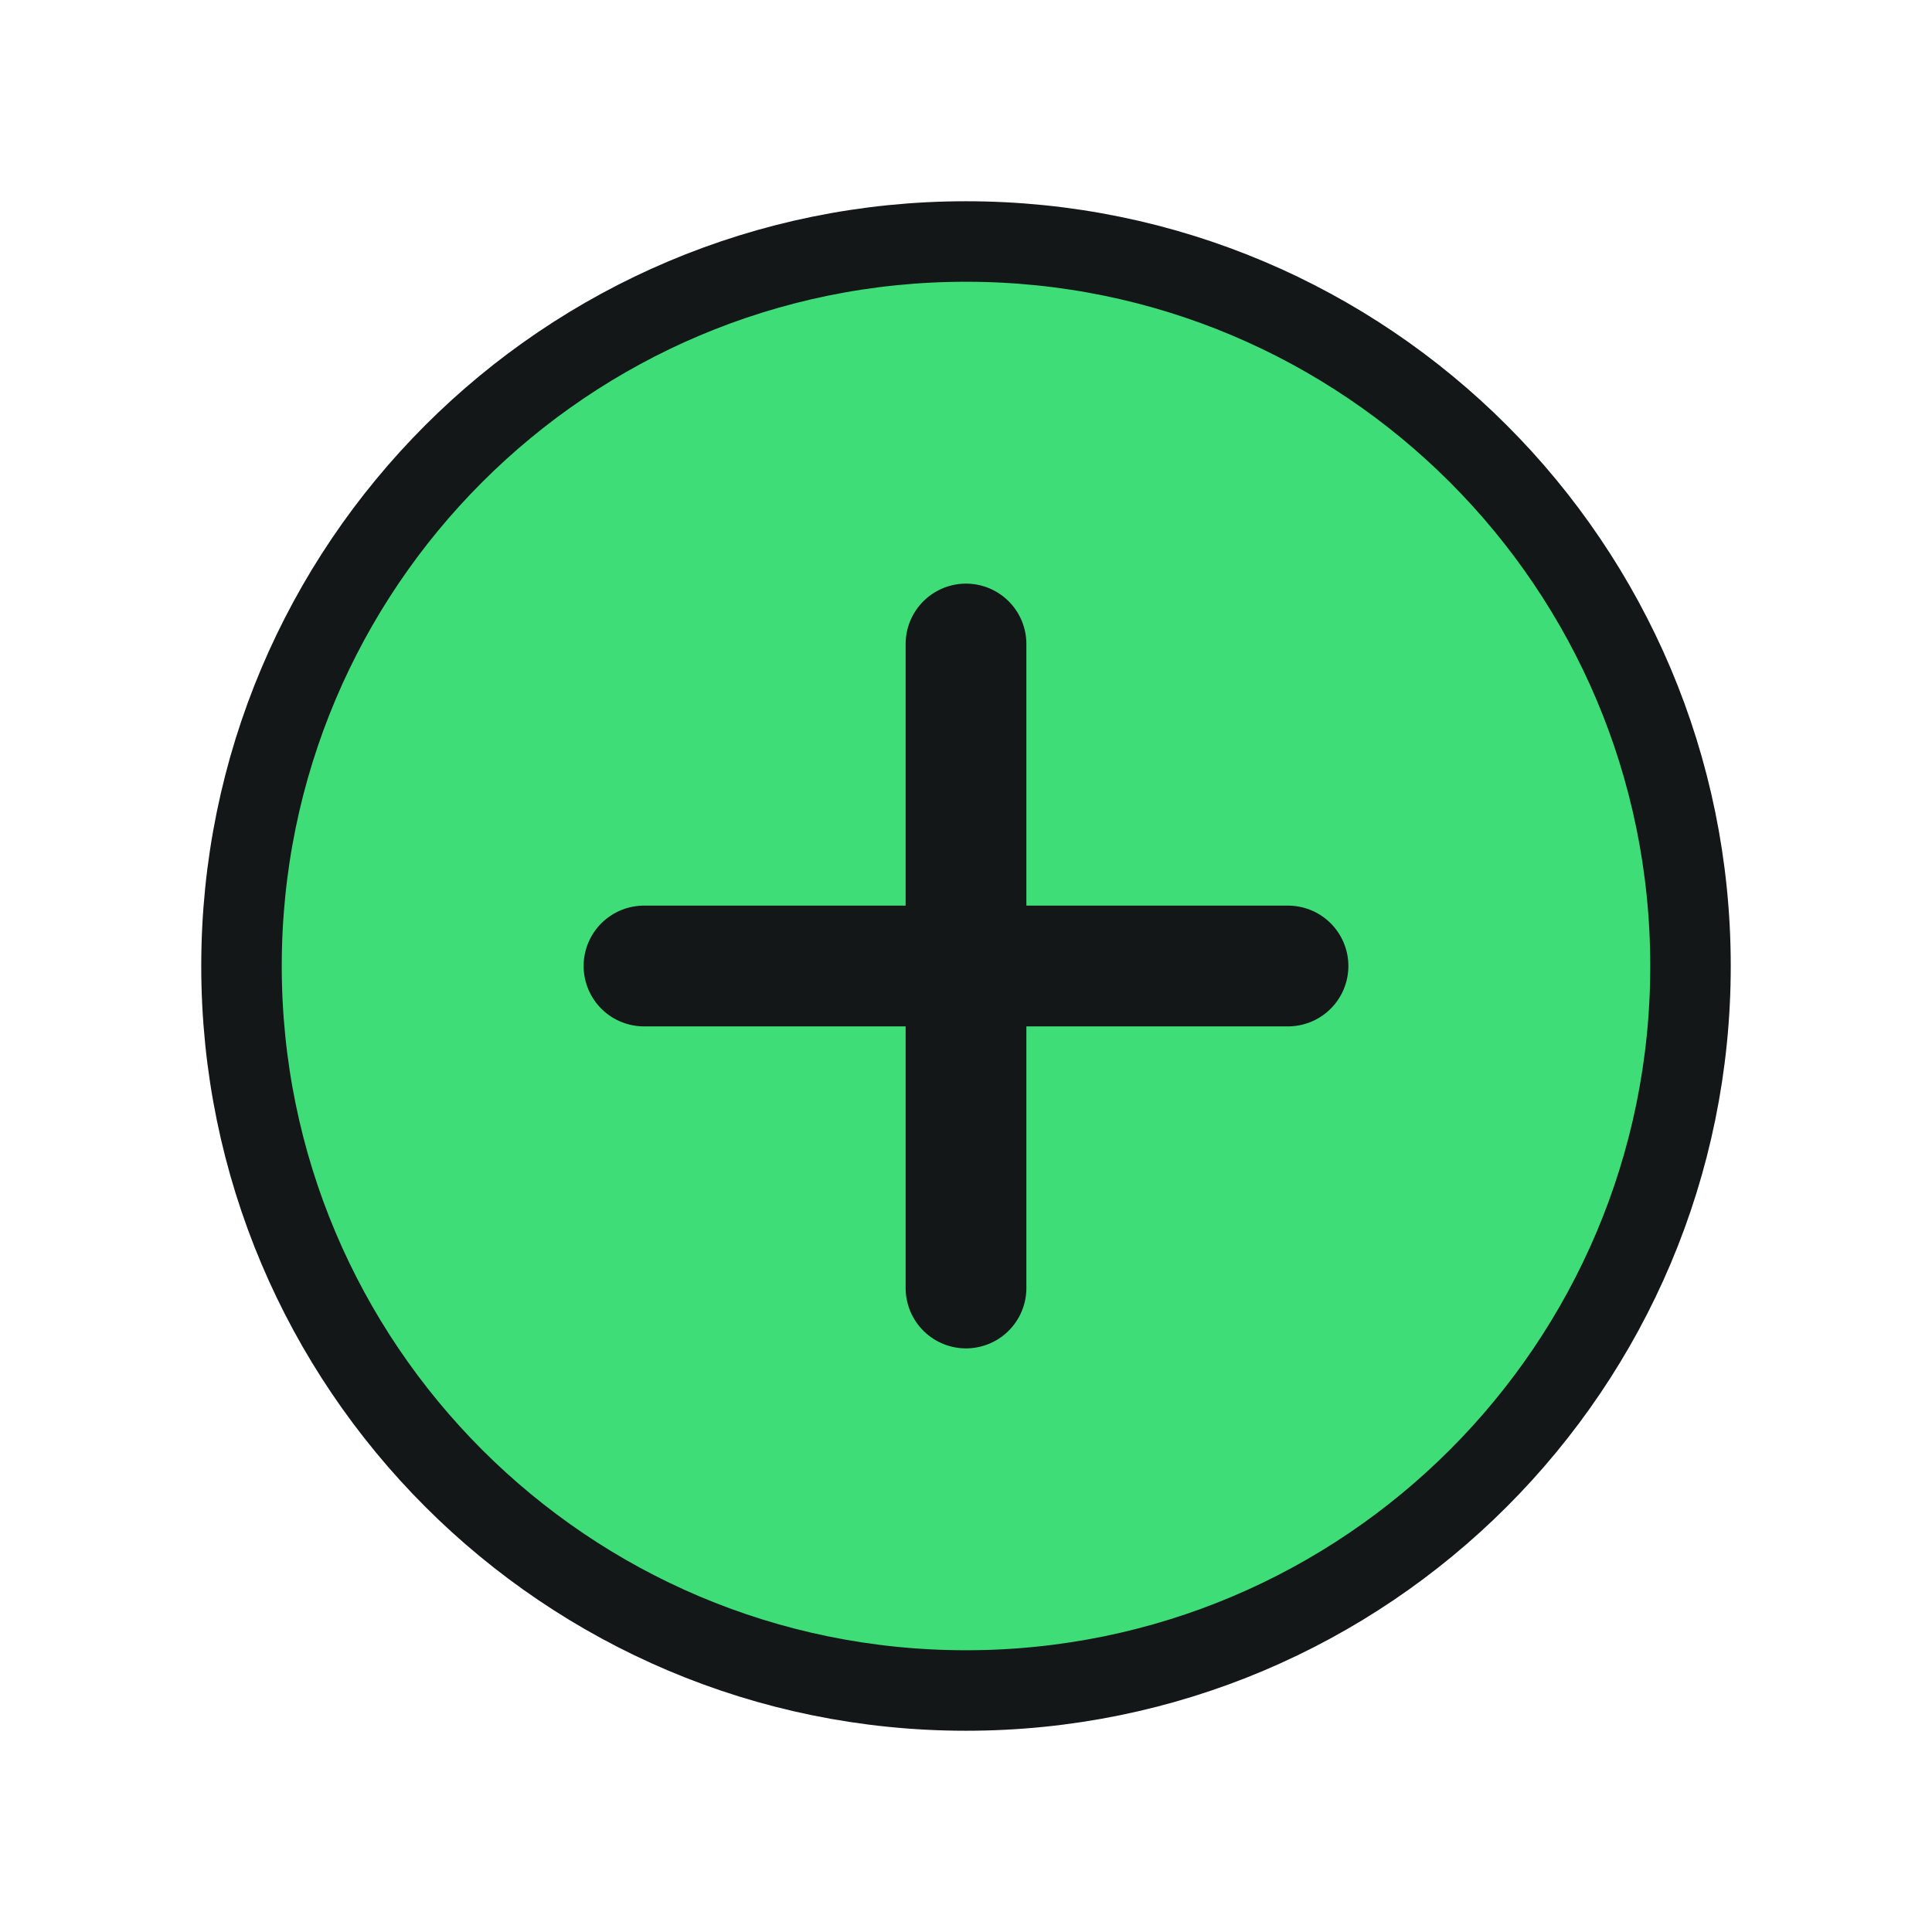
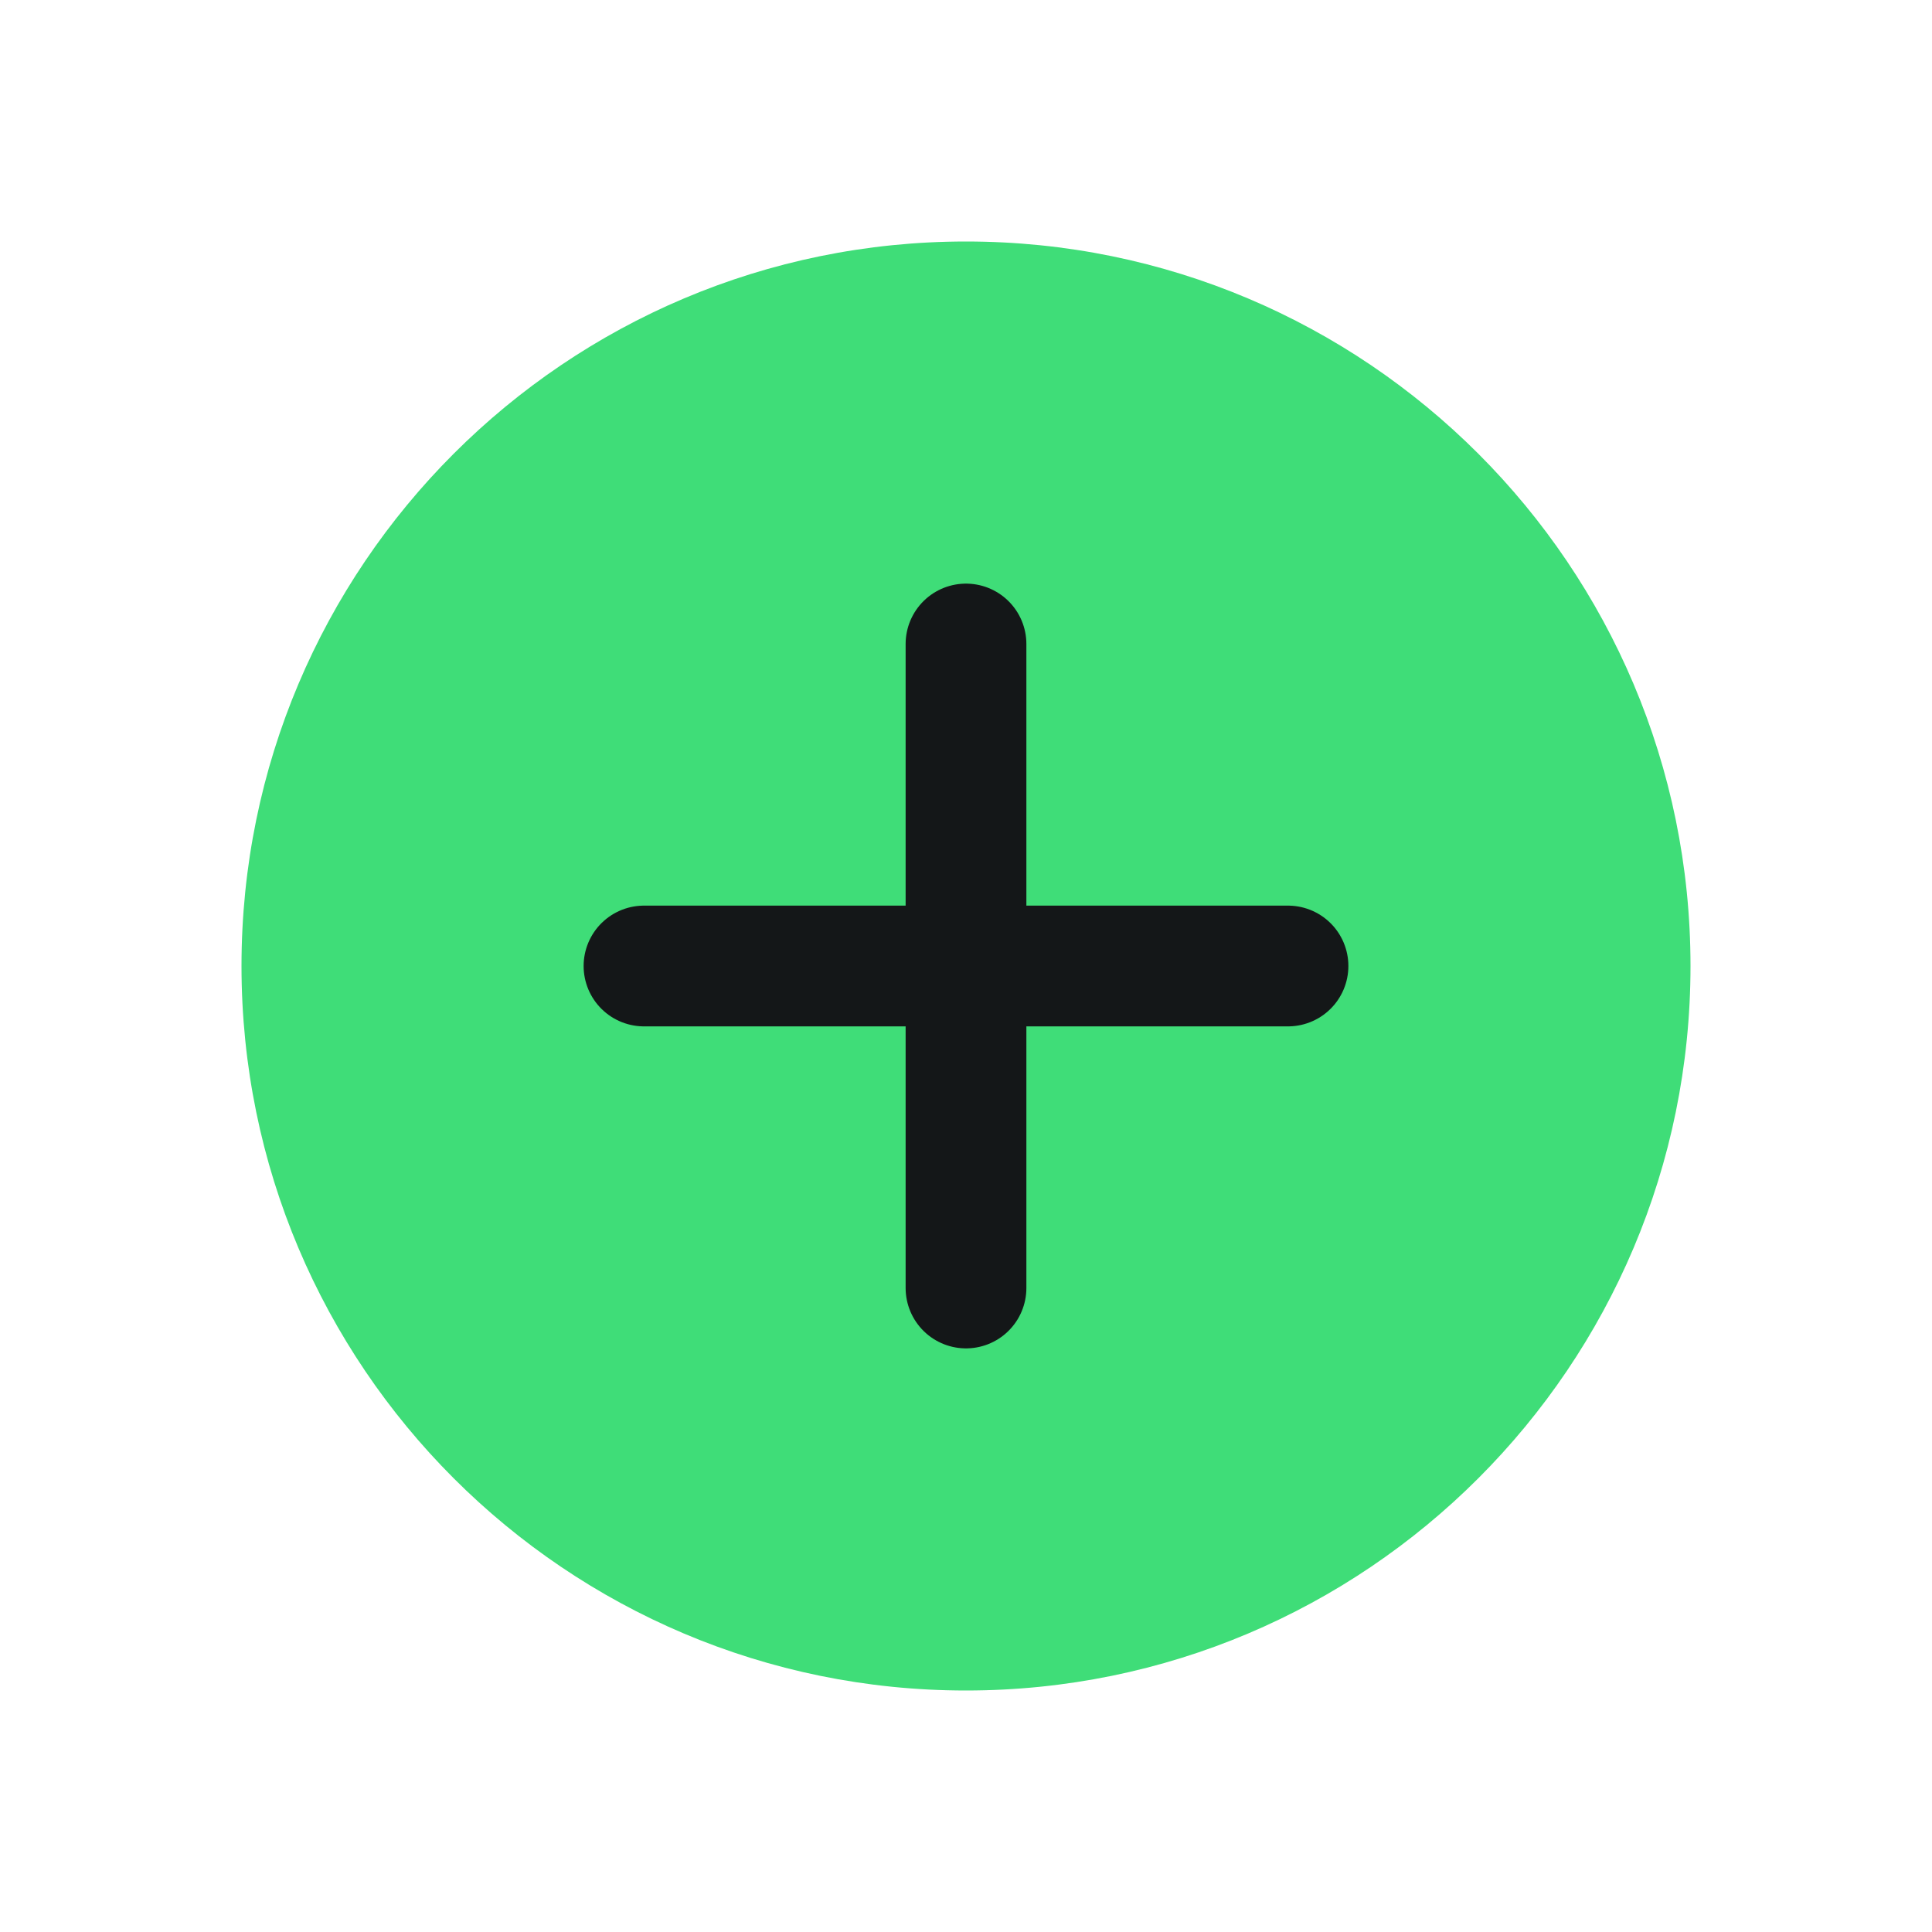
<svg xmlns="http://www.w3.org/2000/svg" width="24" height="24" viewBox="0 0 24 24" fill="none" stroke="#141718">
-   <circle cx="12" cy="12" r="9" fill="#3FDD78" />
+   <circle cx="12" cy="12" r="9" fill="#3FDD78" stroke-width="0" />
  <path d="M8 12H16" stroke-width="1.5" stroke-linecap="round" stroke-linejoin="round" />
  <path d="M12 16L12 8" stroke-width="1.5" stroke-linecap="round" stroke-linejoin="round" />
</svg>
